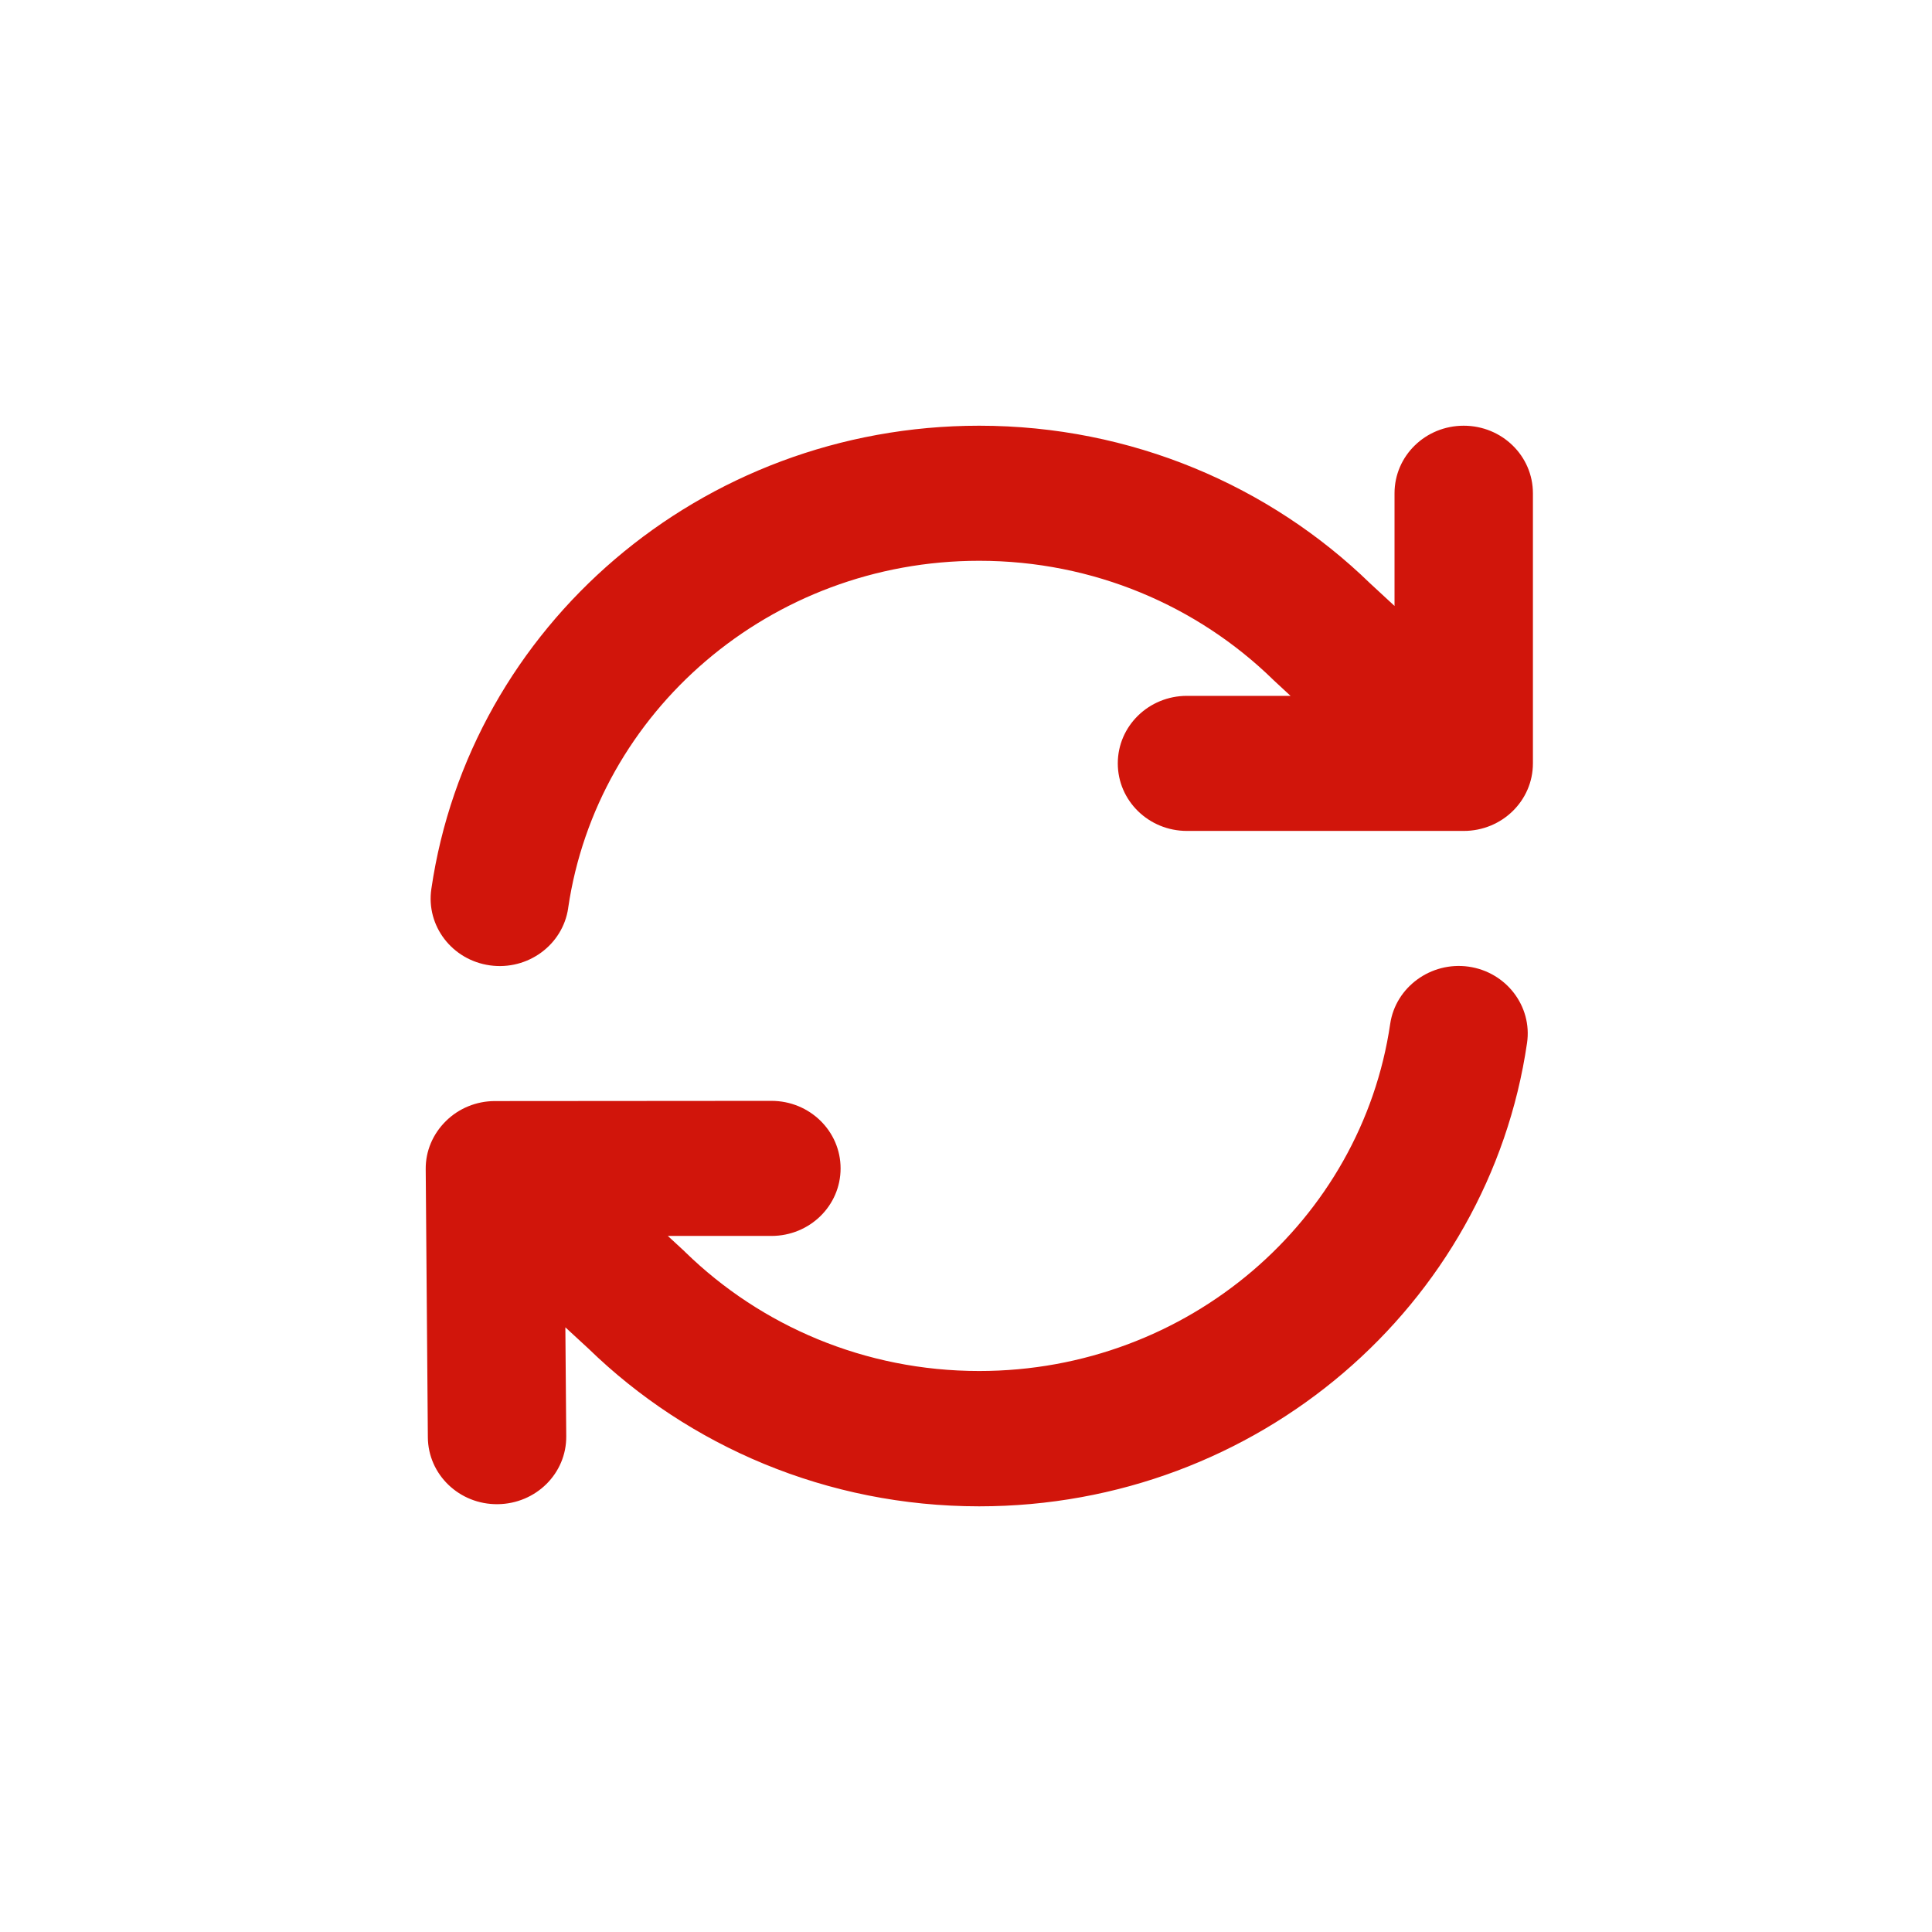
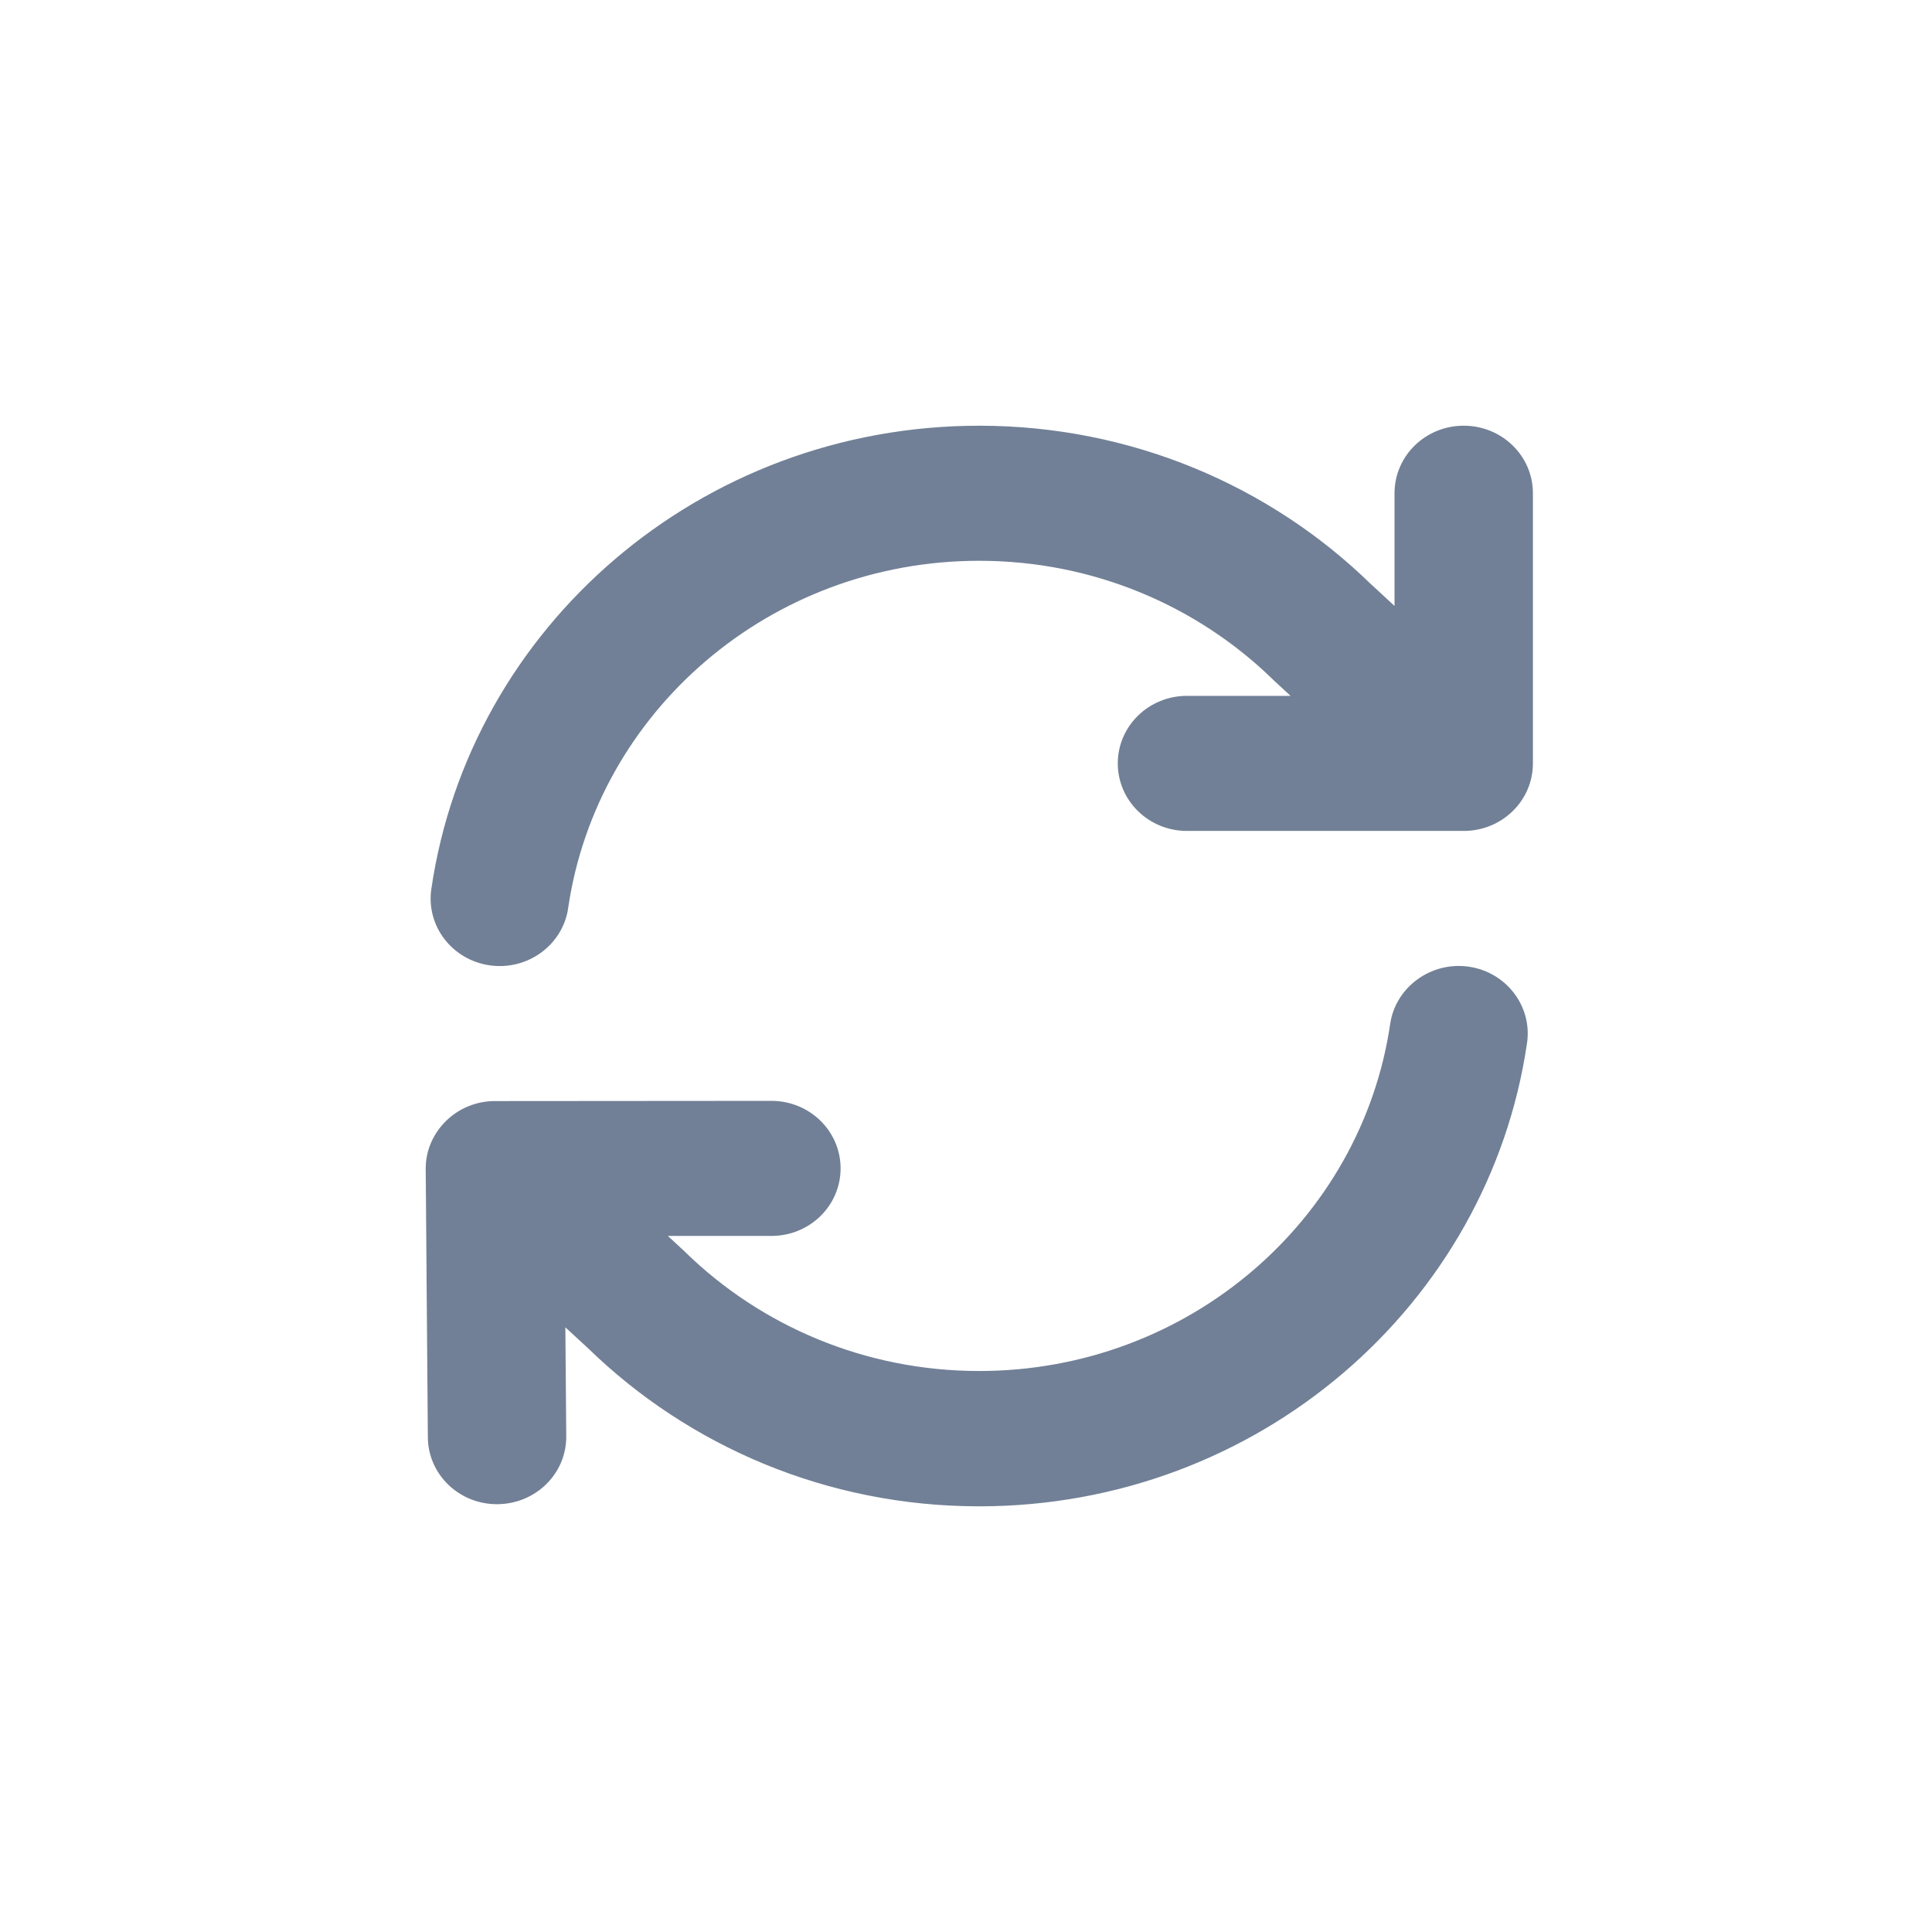
<svg xmlns="http://www.w3.org/2000/svg" width="46" height="46" viewBox="0 0 46 46" fill="none">
-   <path d="M13.528 21.618C14.213 16.945 18.336 13.352 23.314 13.352C26.042 13.352 28.513 14.432 30.305 16.176L30.336 16.206L30.727 16.568H28.261C27.35 16.568 26.614 17.287 26.614 18.176C26.614 19.065 27.35 19.784 28.261 19.784H34.85C35.761 19.784 36.498 19.065 36.498 18.176V11.744C36.498 10.854 35.761 10.136 34.85 10.136C33.939 10.136 33.203 10.854 33.203 11.744V14.427L32.621 13.889C30.238 11.573 26.943 10.136 23.314 10.136C16.674 10.136 11.181 14.93 10.27 21.166C10.141 22.045 10.764 22.859 11.665 22.985C12.566 23.111 13.399 22.498 13.528 21.623V21.618ZM36.358 24.834C36.487 23.955 35.859 23.141 34.964 23.015C34.068 22.89 33.229 23.503 33.1 24.377C32.415 29.05 28.292 32.643 23.314 32.643C20.586 32.643 18.115 31.563 16.323 29.819L16.293 29.789L15.901 29.427H18.367C19.278 29.427 20.014 28.709 20.014 27.819C20.014 26.93 19.278 26.211 18.367 26.211L11.783 26.216C11.346 26.216 10.924 26.387 10.615 26.694C10.306 27 10.131 27.407 10.136 27.839L10.187 34.221C10.193 35.111 10.939 35.824 11.85 35.814C12.761 35.804 13.492 35.081 13.482 34.191L13.461 31.603L14.012 32.111C16.395 34.427 19.685 35.865 23.314 35.865C29.955 35.865 35.447 31.071 36.358 24.834Z" fill="#D1150B" />
+   <path d="M13.528 21.618C14.213 16.945 18.336 13.352 23.314 13.352C26.042 13.352 28.513 14.432 30.305 16.176L30.336 16.206L30.727 16.568H28.261C27.35 16.568 26.614 17.287 26.614 18.176C26.614 19.065 27.35 19.784 28.261 19.784H34.85C35.761 19.784 36.498 19.065 36.498 18.176V11.744C36.498 10.854 35.761 10.136 34.85 10.136C33.939 10.136 33.203 10.854 33.203 11.744V14.427L32.621 13.889C30.238 11.573 26.943 10.136 23.314 10.136C16.674 10.136 11.181 14.93 10.27 21.166C10.141 22.045 10.764 22.859 11.665 22.985C12.566 23.111 13.399 22.498 13.528 21.623V21.618ZM36.358 24.834C36.487 23.955 35.859 23.141 34.964 23.015C34.068 22.89 33.229 23.503 33.1 24.377C32.415 29.05 28.292 32.643 23.314 32.643C20.586 32.643 18.115 31.563 16.323 29.819L16.293 29.789L15.901 29.427H18.367C19.278 29.427 20.014 28.709 20.014 27.819C20.014 26.93 19.278 26.211 18.367 26.211L11.783 26.216C11.346 26.216 10.924 26.387 10.615 26.694C10.306 27 10.131 27.407 10.136 27.839L10.187 34.221C10.193 35.111 10.939 35.824 11.85 35.814C12.761 35.804 13.492 35.081 13.482 34.191L13.461 31.603L14.012 32.111C16.395 34.427 19.685 35.865 23.314 35.865C29.955 35.865 35.447 31.071 36.358 24.834Z" fill="#718096" />
</svg>
